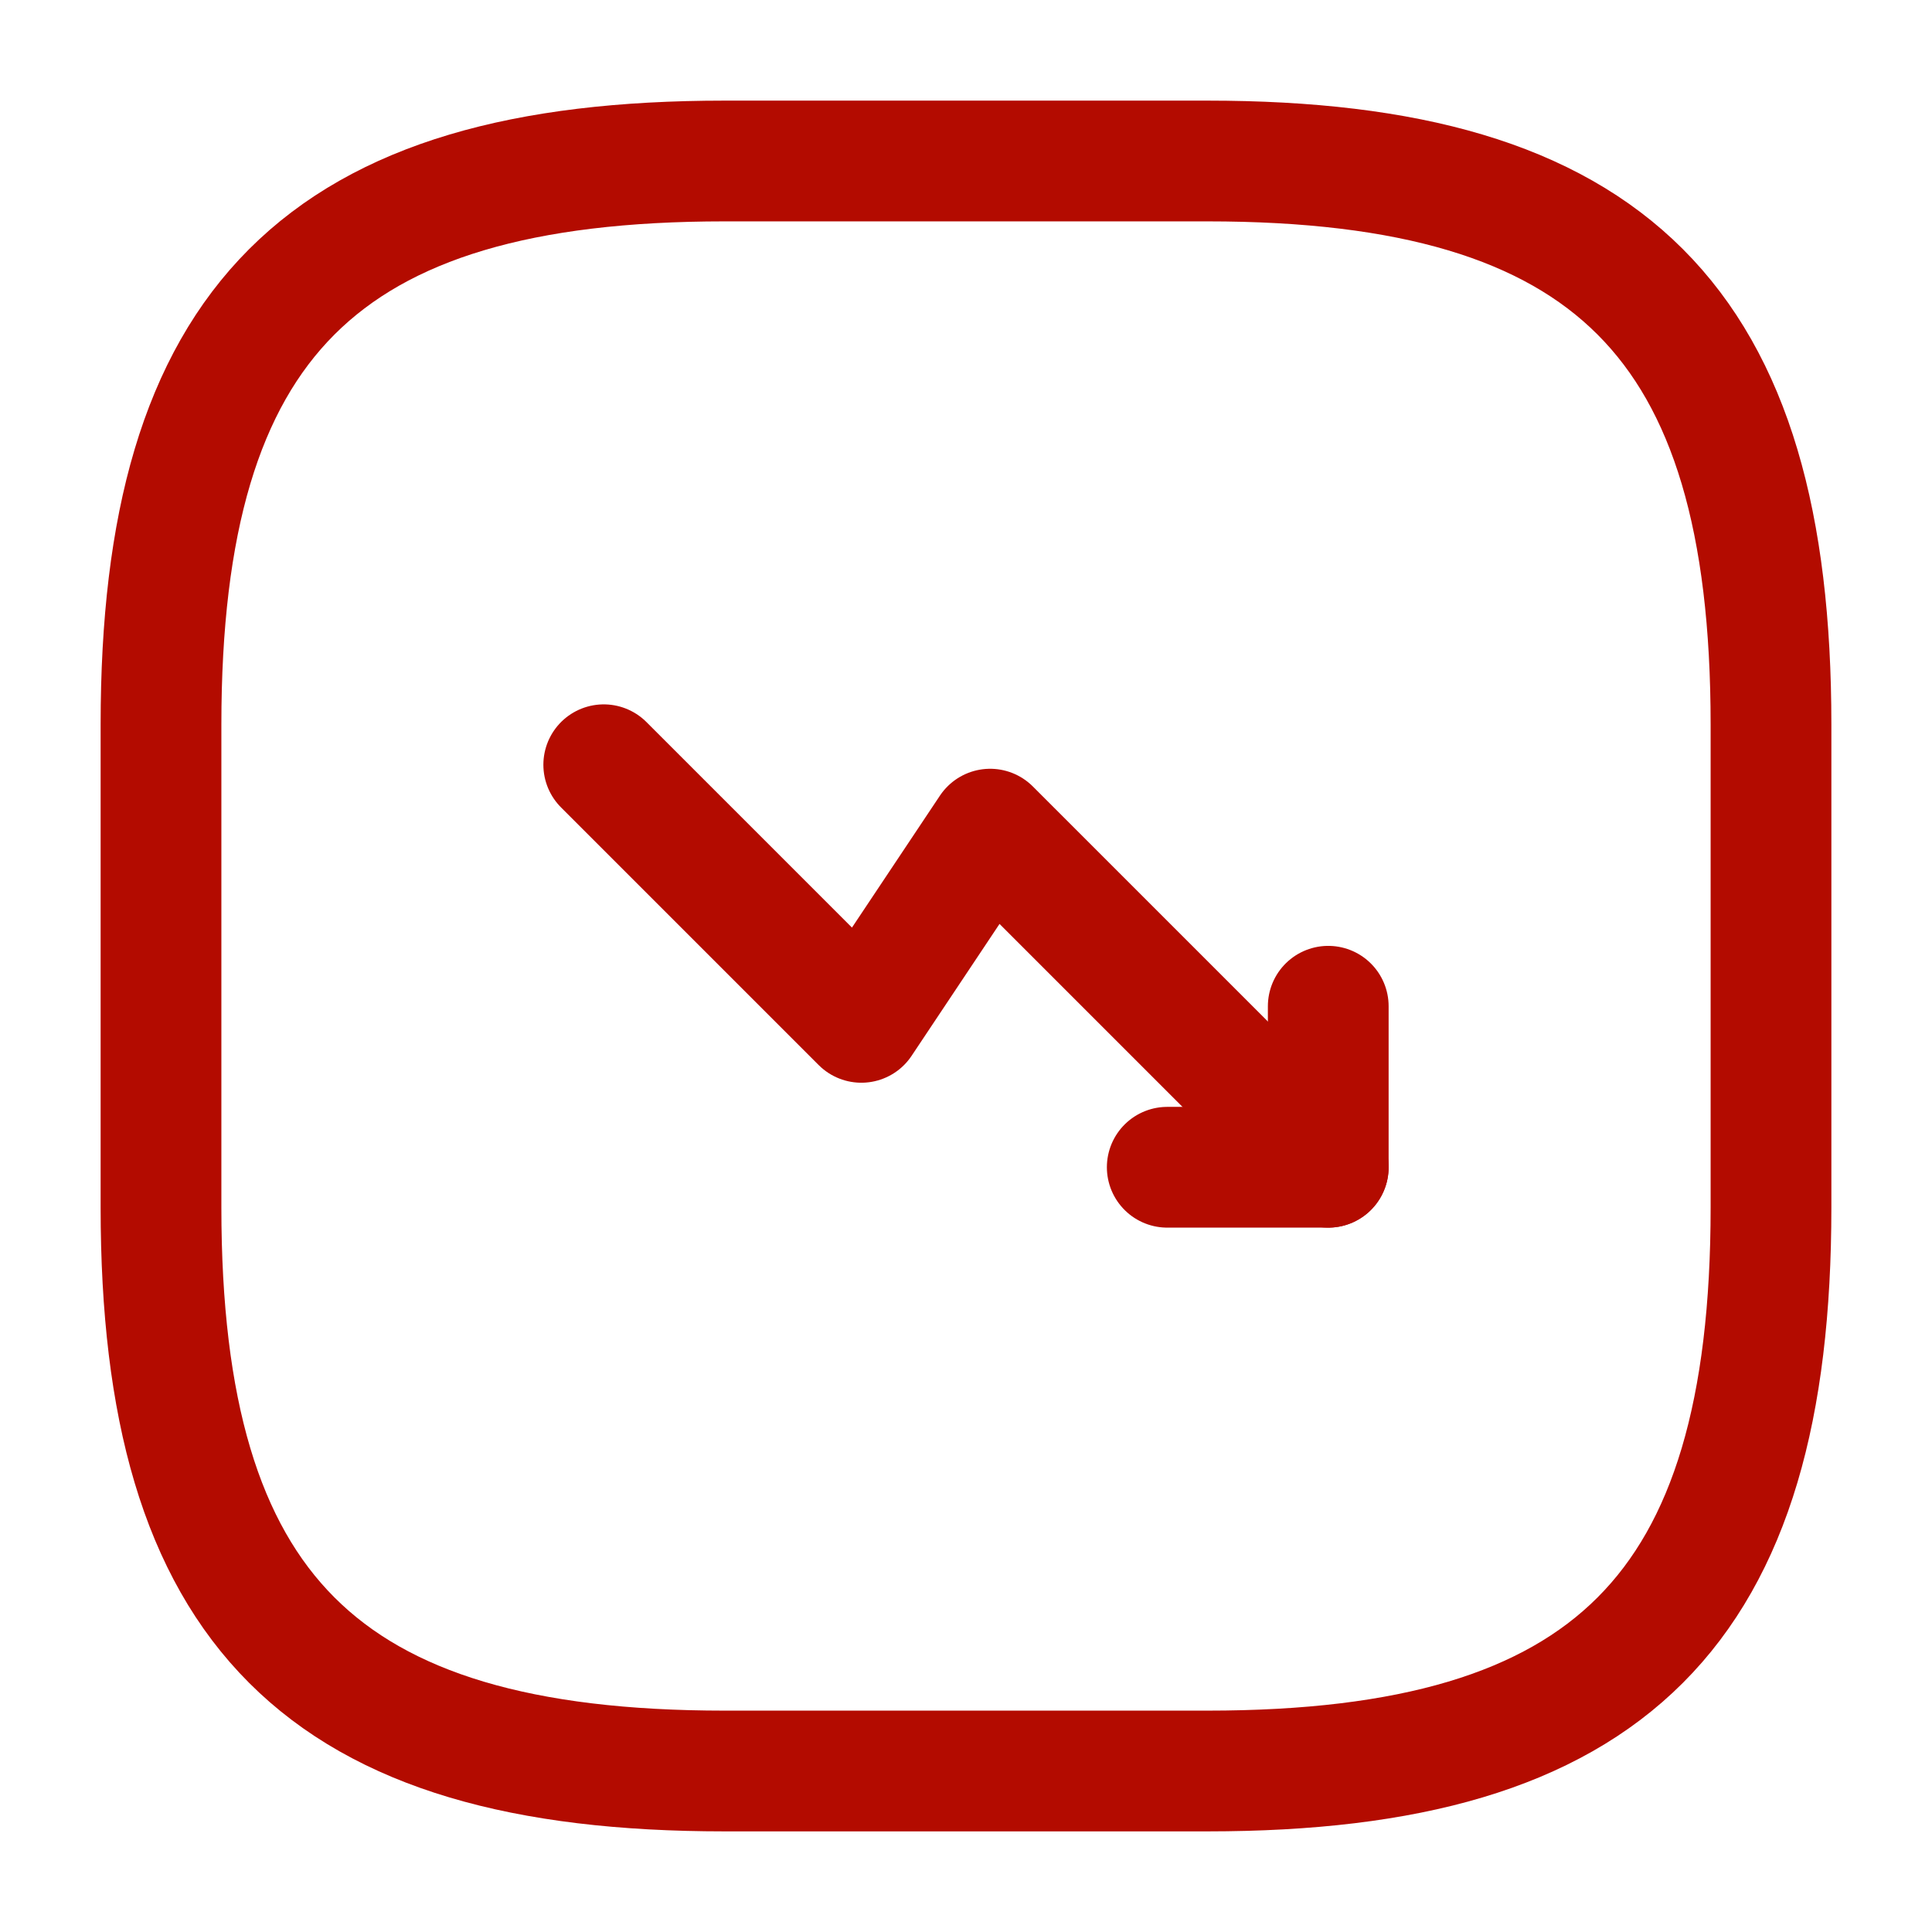
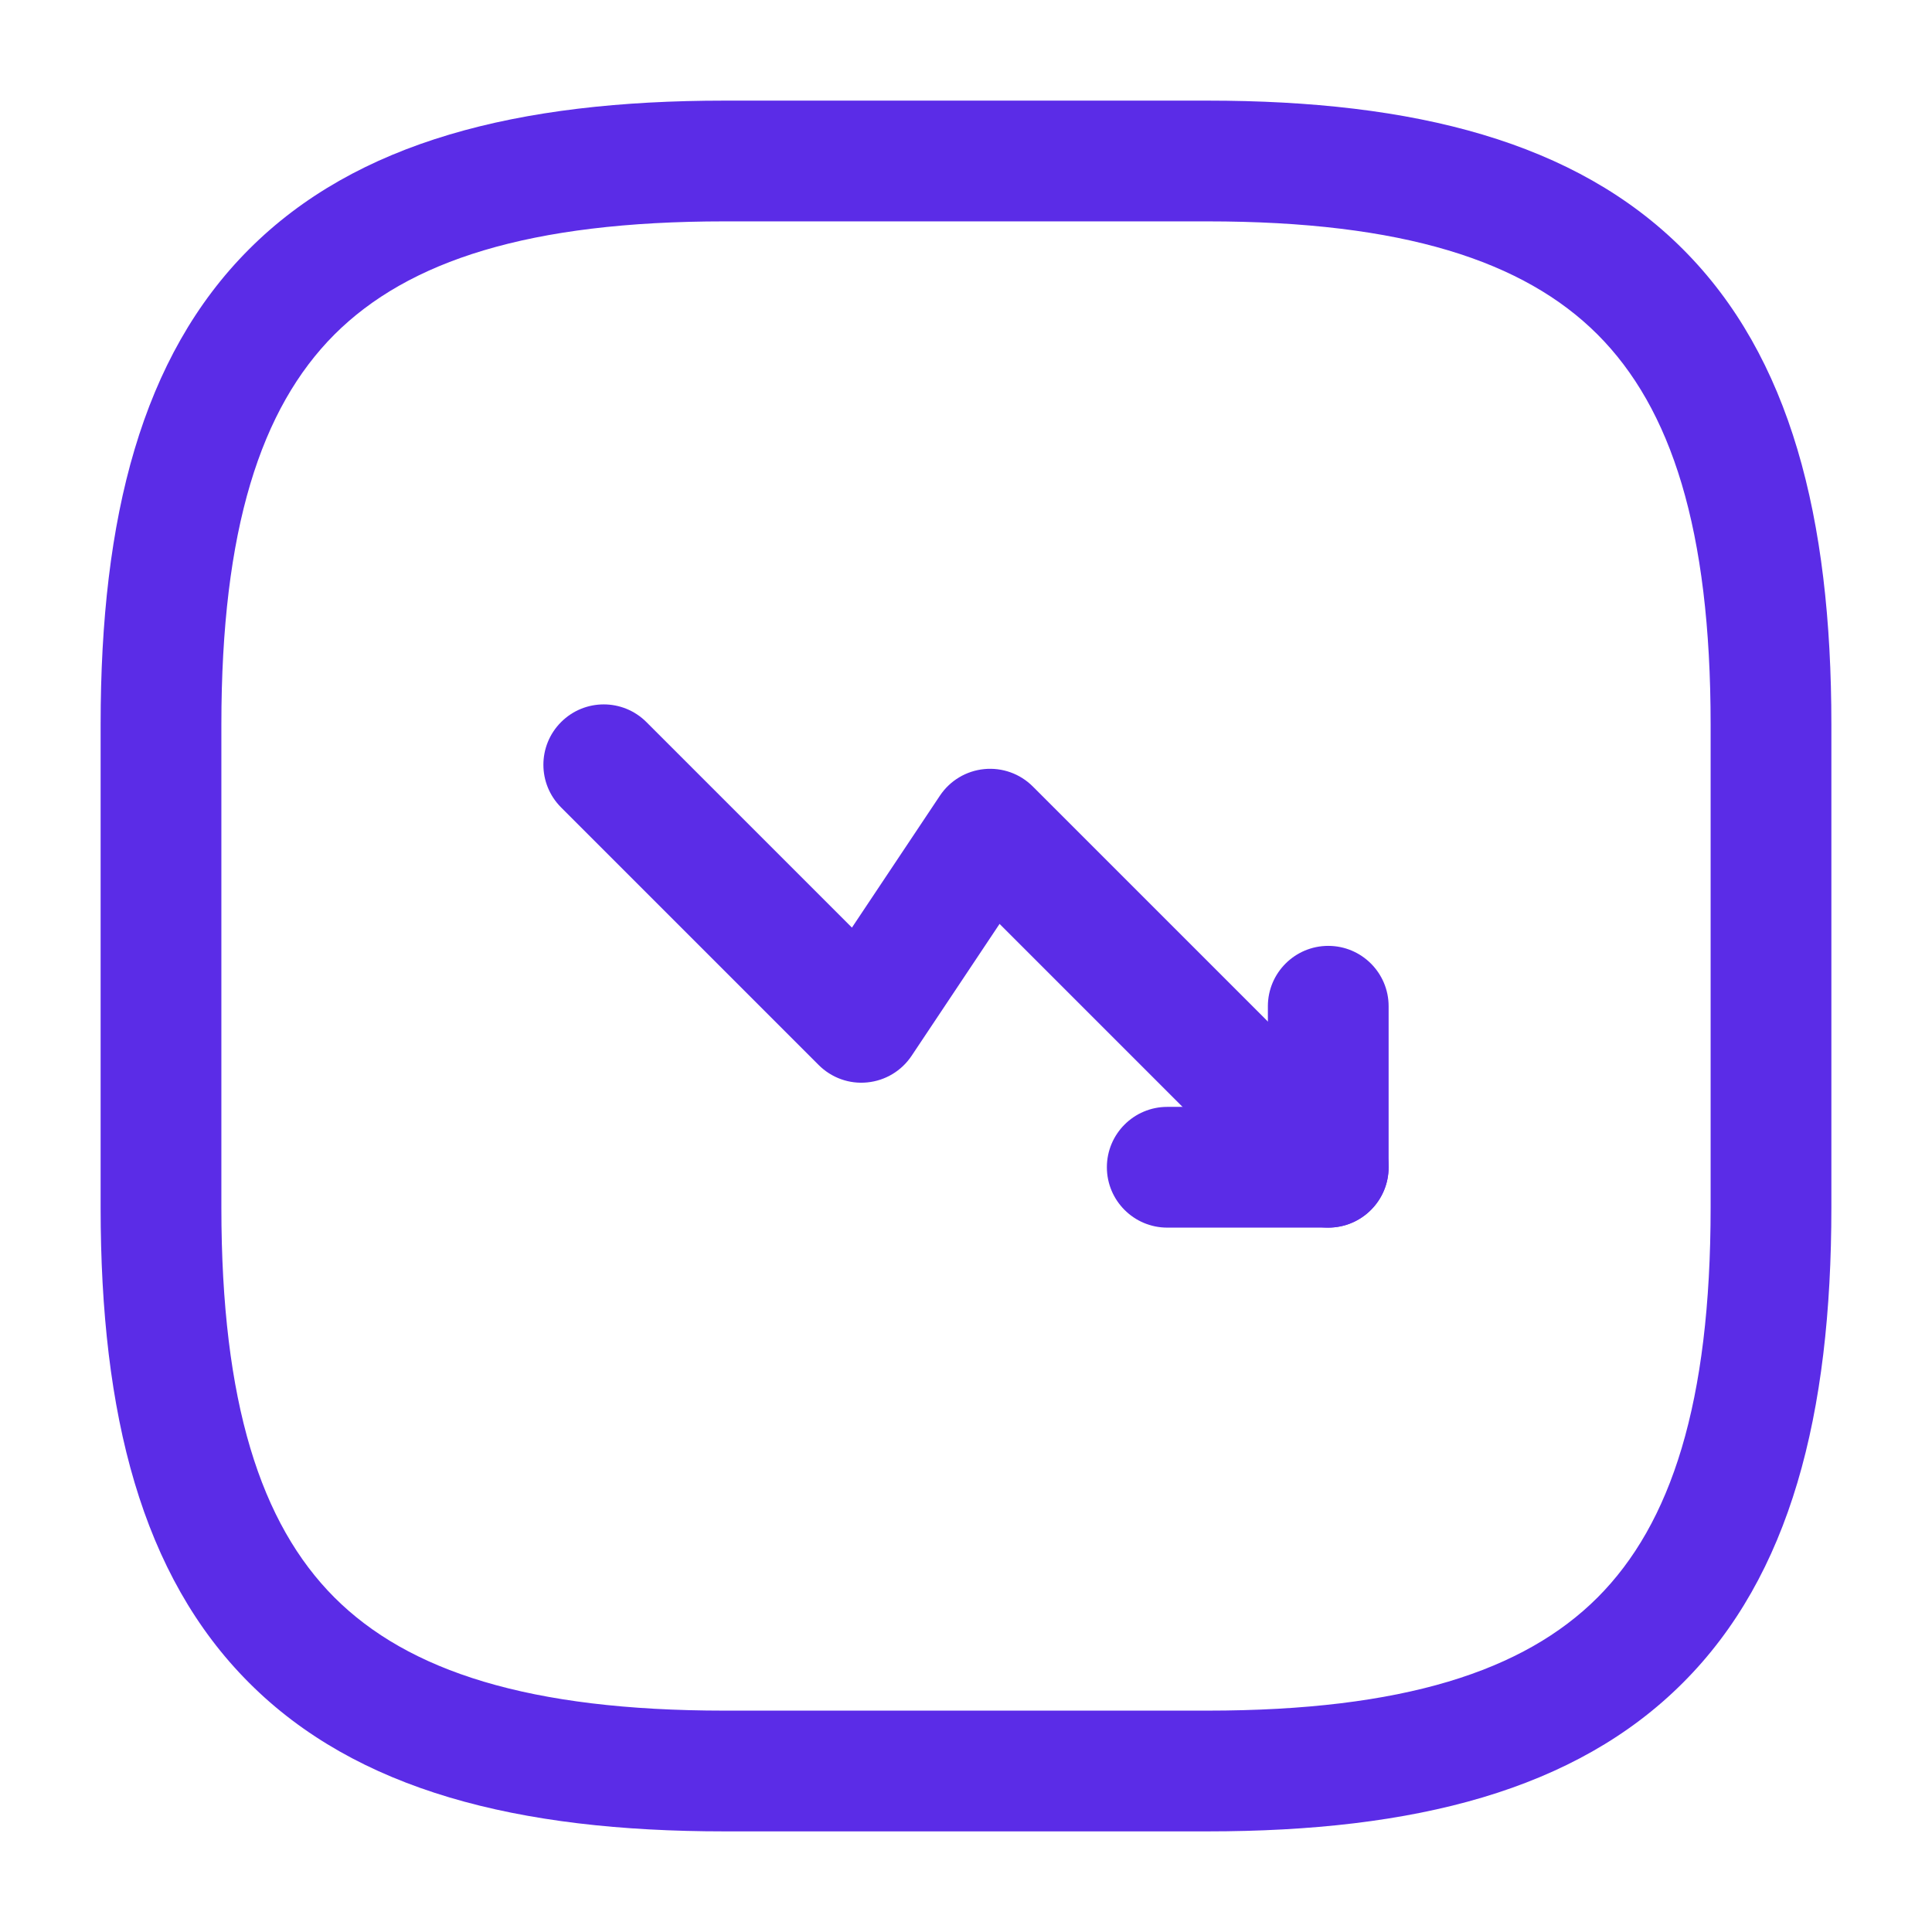
<svg xmlns="http://www.w3.org/2000/svg" width="24" height="24" viewBox="0 0 24 24" fill="none">
-   <path d="M16.5 14.5L12.3 10.3L10.7 12.7L7.5 9.5" stroke="#B30B00" stroke-width="1.5" stroke-linecap="round" stroke-linejoin="round" />
-   <path d="M14.5 14.5H16.5V12.5" stroke="#B30B00" stroke-width="1.5" stroke-linecap="round" stroke-linejoin="round" />
-   <path d="M9 22H15C20 22 22 20 22 15V9C22 4 20 2 15 2H9C4 2 2 4 2 9V15C2 20 4 22 9 22Z" stroke="#B30B00" stroke-width="1.5" stroke-linecap="round" stroke-linejoin="round" />
+   <path fill-rule="evenodd" clip-rule="evenodd" d="M6.97 8.97C7.263 8.677 7.737 8.677 8.03 8.97L10.583 11.523L11.676 9.884C11.801 9.697 12.002 9.576 12.226 9.554C12.45 9.532 12.671 9.611 12.83 9.77L17.03 13.97C17.323 14.263 17.323 14.737 17.03 15.03C16.737 15.323 16.263 15.323 15.97 15.03L12.417 11.477L11.324 13.116C11.199 13.303 10.998 13.424 10.774 13.446C10.55 13.469 10.329 13.389 10.17 13.23L6.97 10.03C6.677 9.737 6.677 9.263 6.97 8.97Z" fill="#5B2CE7" />
+   <path fill-rule="evenodd" clip-rule="evenodd" d="M16.5 11.75C16.914 11.75 17.25 12.086 17.25 12.5V14.5C17.25 14.914 16.914 15.25 16.5 15.25H14.5C14.086 15.25 13.75 14.914 13.75 14.5C13.75 14.086 14.086 13.75 14.5 13.75H15.75V12.5C15.75 12.086 16.086 11.75 16.5 11.75Z" fill="#5B2CE7" />
+   <path fill-rule="evenodd" clip-rule="evenodd" d="M3.095 3.095C4.429 1.76 6.426 1.25 9 1.25H15C17.574 1.25 19.571 1.76 20.905 3.095C22.24 4.429 22.75 6.426 22.75 9V15C22.75 17.574 22.24 19.571 20.905 20.905C19.571 22.24 17.574 22.75 15 22.75H9C6.426 22.75 4.429 22.24 3.095 20.905C1.76 19.571 1.25 17.574 1.25 15V9C1.25 6.426 1.76 4.429 3.095 3.095ZM4.155 4.155C3.24 5.071 2.75 6.574 2.75 9V15C2.75 17.426 3.24 18.929 4.155 19.845C5.071 20.76 6.574 21.25 9 21.25H15C17.426 21.25 18.929 20.76 19.845 19.845C20.76 18.929 21.25 17.426 21.25 15V9C21.25 6.574 20.76 5.071 19.845 4.155C18.929 3.24 17.426 2.75 15 2.75H9C6.574 2.75 5.071 3.24 4.155 4.155Z" fill="#5B2CE7" />
</svg>
